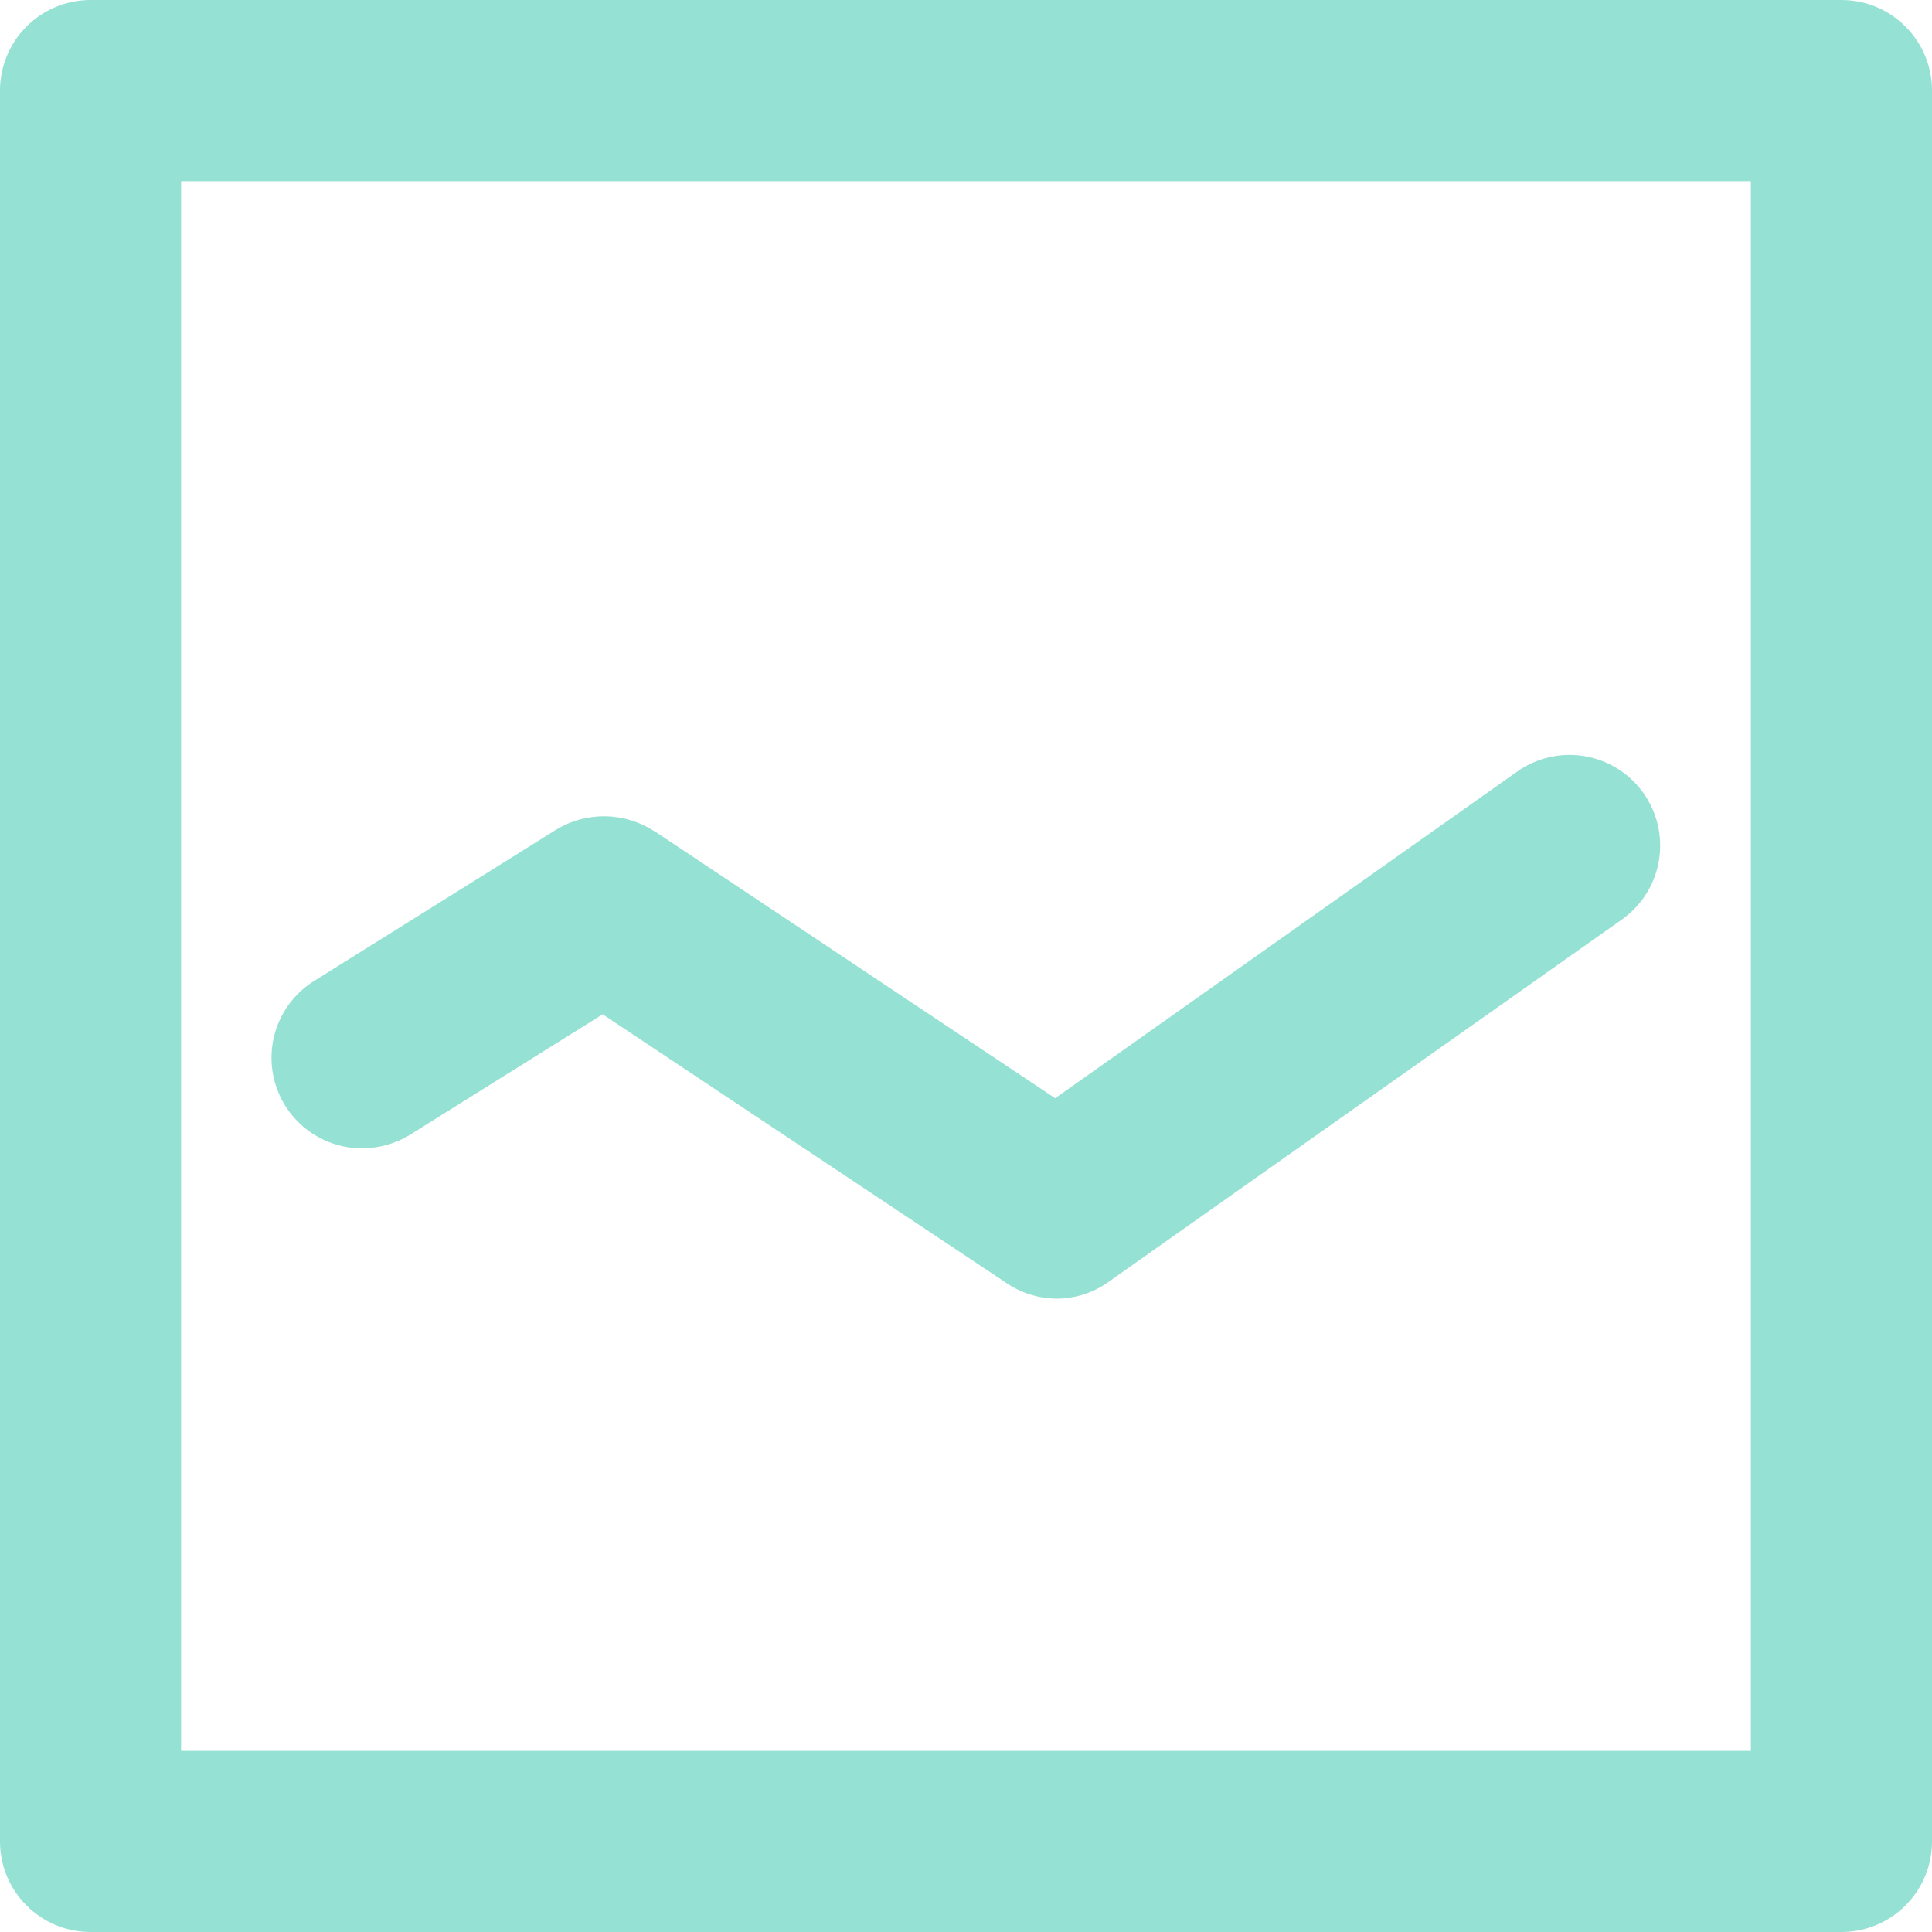
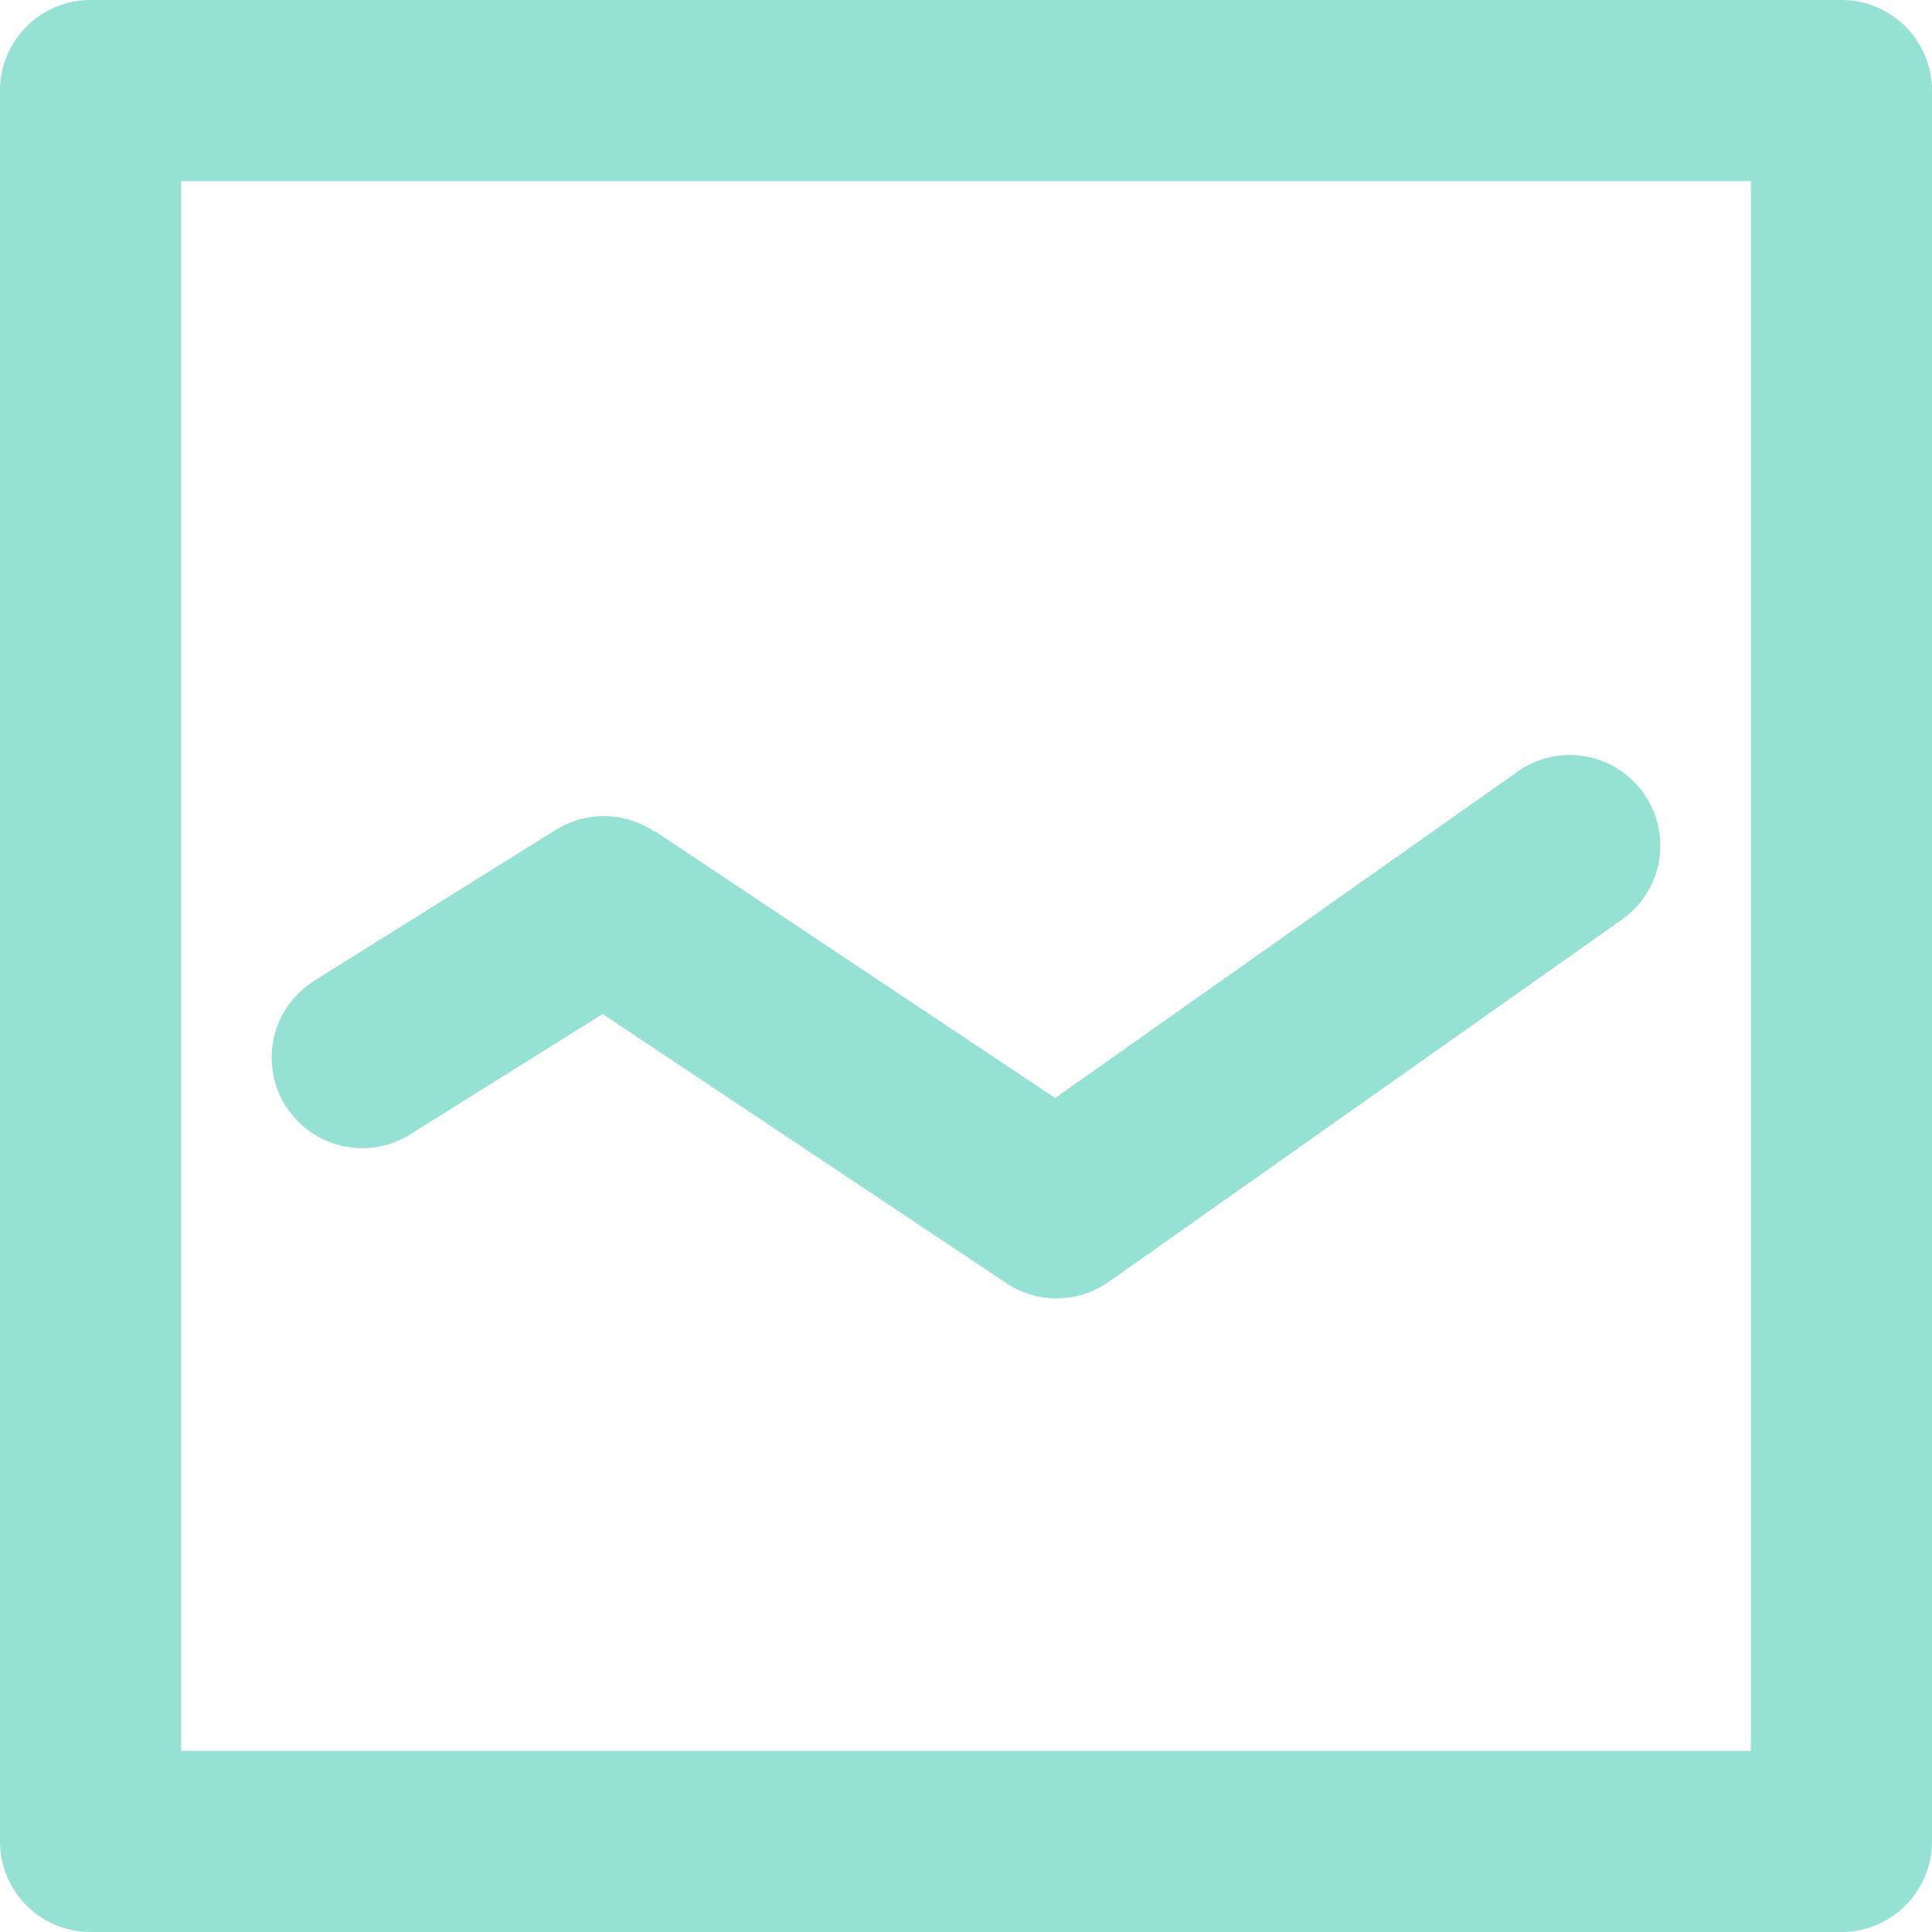
- <svg xmlns="http://www.w3.org/2000/svg" viewBox="0 0 32 32">
-   <path fill="#95e1d3" d="M821.5,2341h-29a1.5,1.5,0,0,1-1.5-1.5v-29a1.5,1.5,0,0,1,1.5-1.5h29a1.5,1.5,0,0,1,1.5,1.5v29A1.5,1.5,0,0,1,821.5,2341Zm-1.5-29H794v26h26v-26Zm-23.785,13.24h0l4-2.5h0a1.524,1.524,0,0,1,1.625.03h0.006l6.631,4.42,7.638-5.4a1.5,1.5,0,1,1,1.763,2.43h0l-8.5,6h0a1.486,1.486,0,0,1-.878.29,1.505,1.505,0,0,1-.861-0.28l-6.657-4.43-3.135,1.96a1.533,1.533,0,0,1-.847.26A1.5,1.5,0,0,1,796.215,2325.24Z" transform="translate(-791 -2309)" />
+ <svg xmlns="http://www.w3.org/2000/svg" preserveAspectRatio="xMidYMid" width="32" height="32" viewBox="0 0 32 32">
+   <defs>
+     <style>
+       .cls-1 {
+         fill: #95e1d3;
+         fill-rule: evenodd;
+       }
+     </style>
+   </defs>
+   <path d="M30.500,32.000 L1.500,32.000 C0.672,32.000 0.000,31.328 0.000,30.500 L0.000,1.500 C0.000,0.672 0.672,-0.000 1.500,-0.000 L30.500,-0.000 C31.328,-0.000 32.000,0.672 32.000,1.500 L32.000,30.500 C32.000,31.328 31.328,32.000 30.500,32.000 ZM29.000,3.000 L3.000,3.000 L3.000,29.000 L29.000,29.000 L29.000,3.000 ZM5.215,16.239 L5.215,16.237 L9.215,13.738 L9.215,13.739 C9.444,13.598 9.712,13.517 10.000,13.517 C10.311,13.517 10.600,13.612 10.840,13.775 L10.846,13.766 L17.477,18.186 L25.115,12.795 C25.363,12.613 25.669,12.506 26.000,12.506 C26.828,12.506 27.500,13.177 27.500,14.005 C27.500,14.505 27.255,14.948 26.878,15.221 L26.879,15.221 L18.379,21.222 L18.378,21.221 C18.132,21.400 17.828,21.505 17.500,21.505 C17.179,21.505 16.882,21.405 16.639,21.233 L9.982,16.795 L6.847,18.755 C6.606,18.920 6.314,19.017 6.000,19.017 C5.172,19.017 4.500,18.346 4.500,17.517 C4.500,16.976 4.786,16.503 5.215,16.239 Z" class="cls-1" />
</svg>
